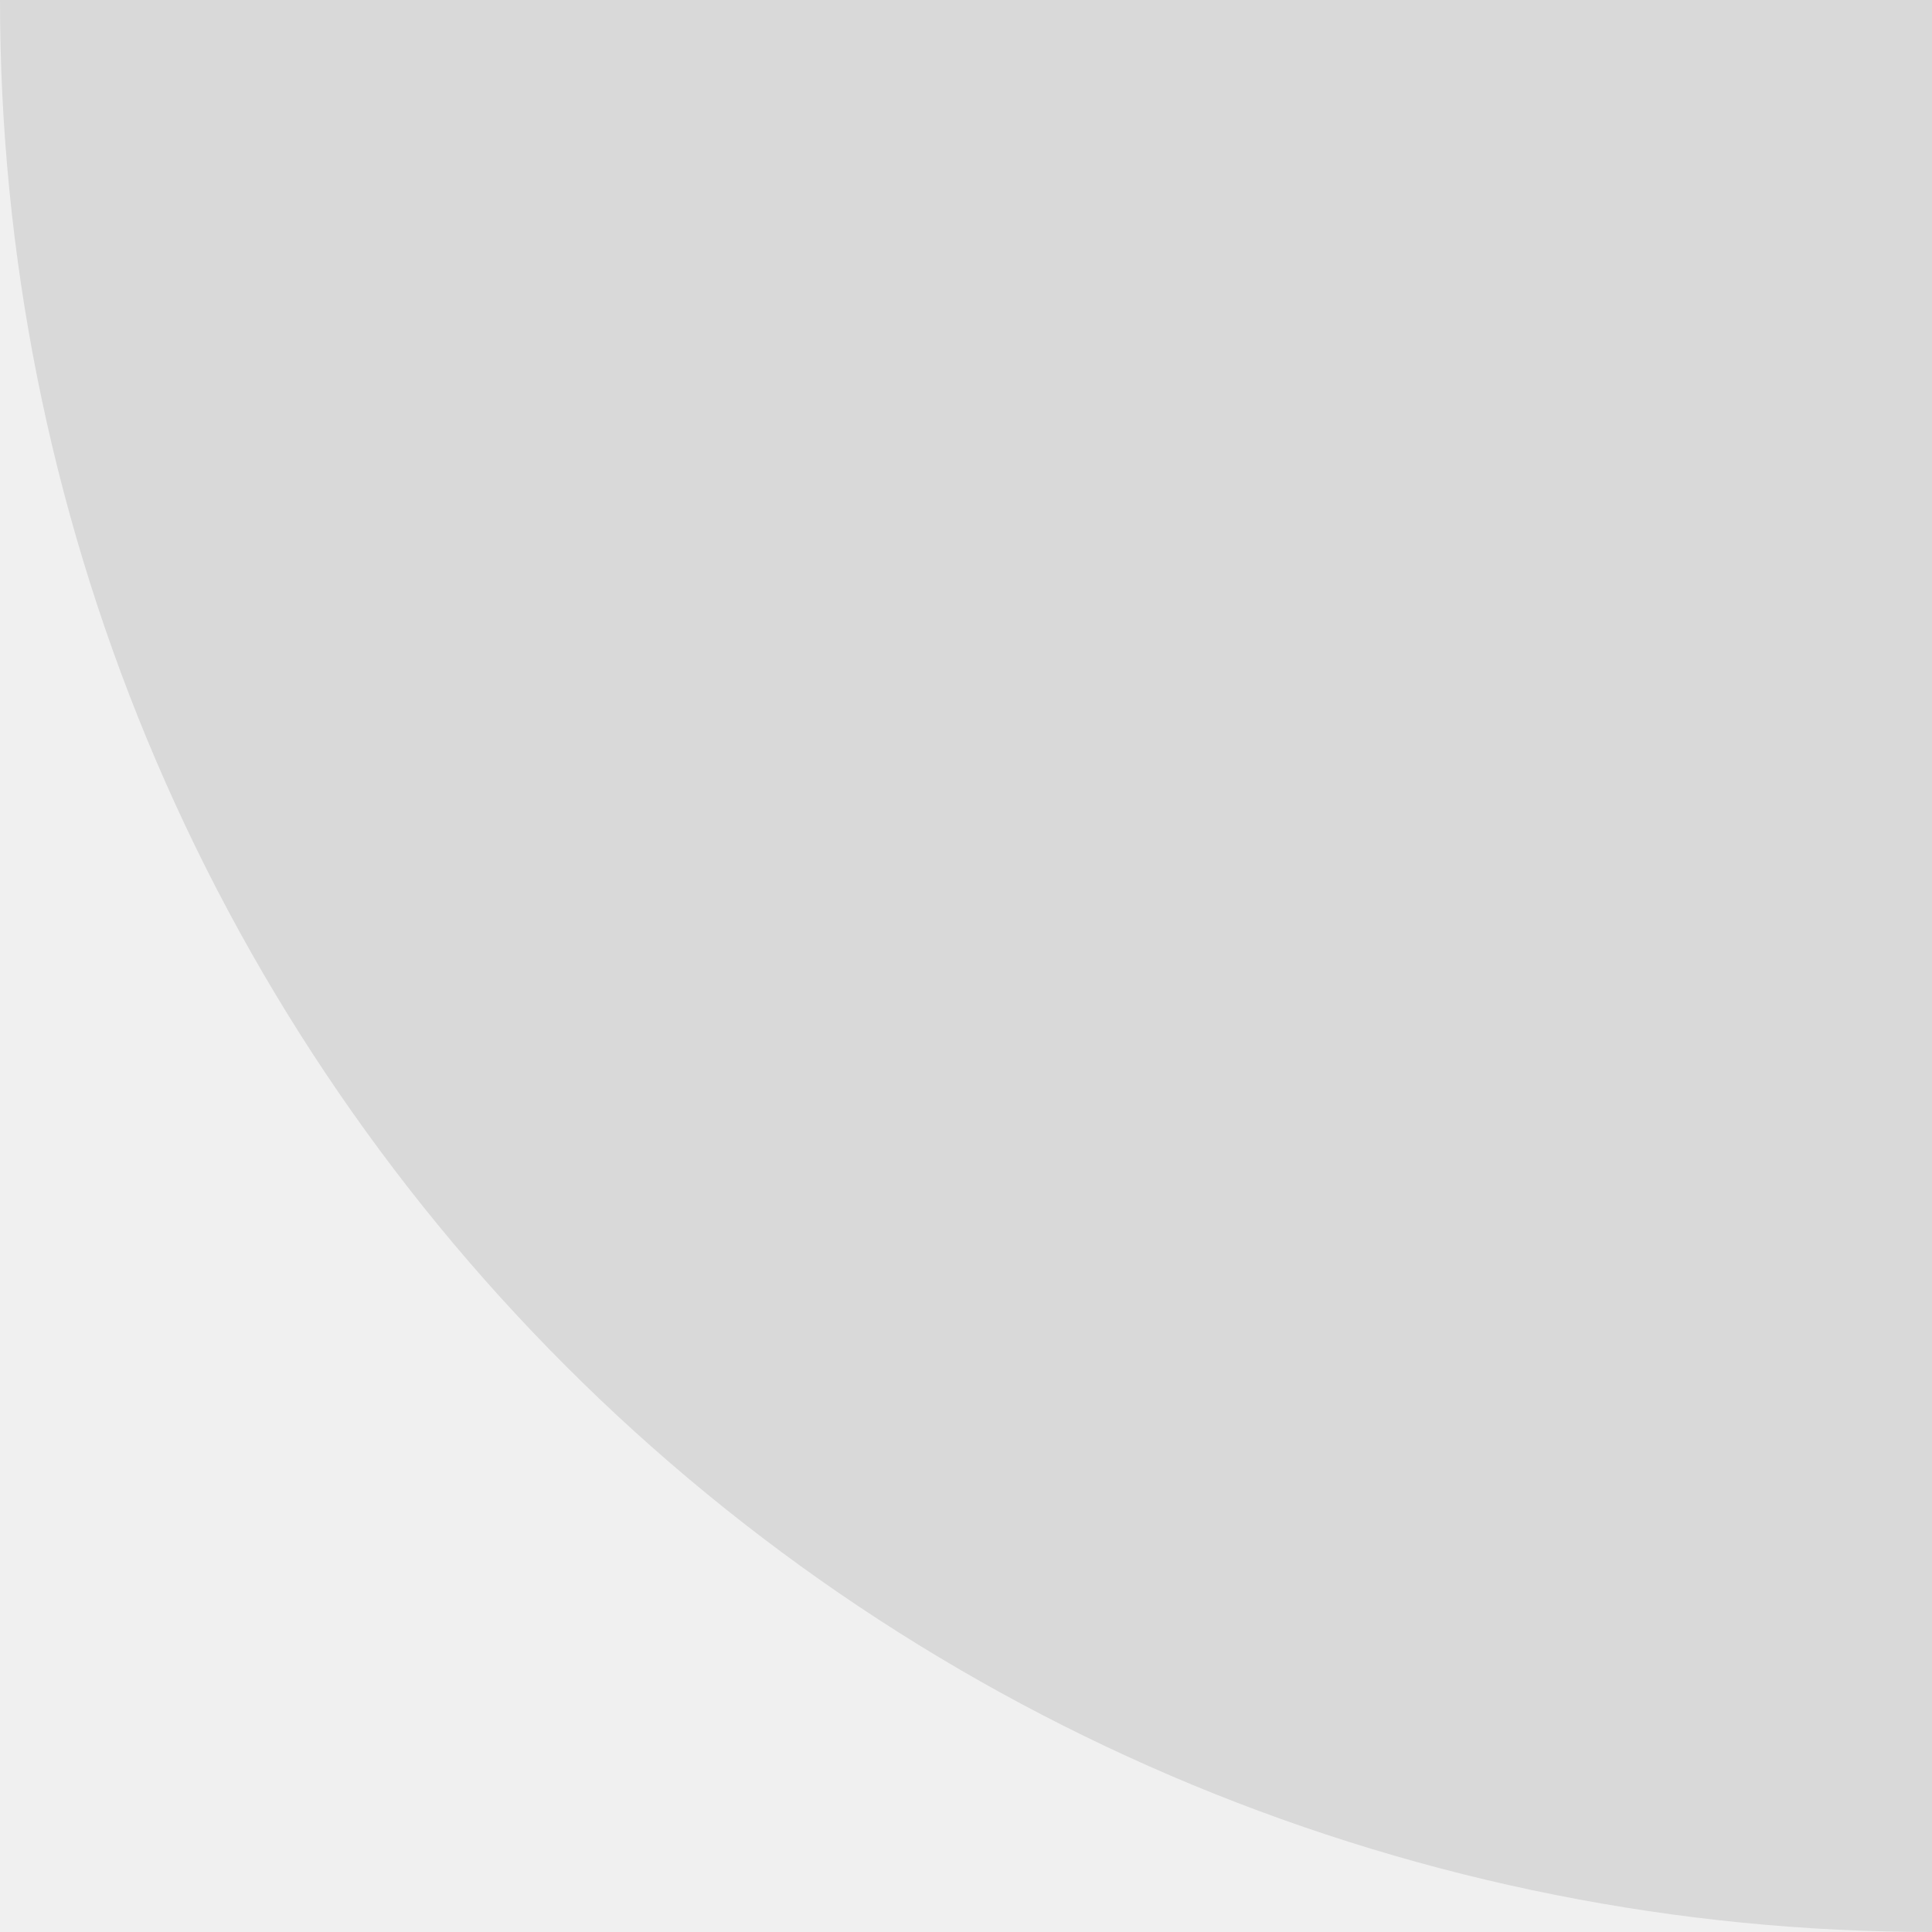
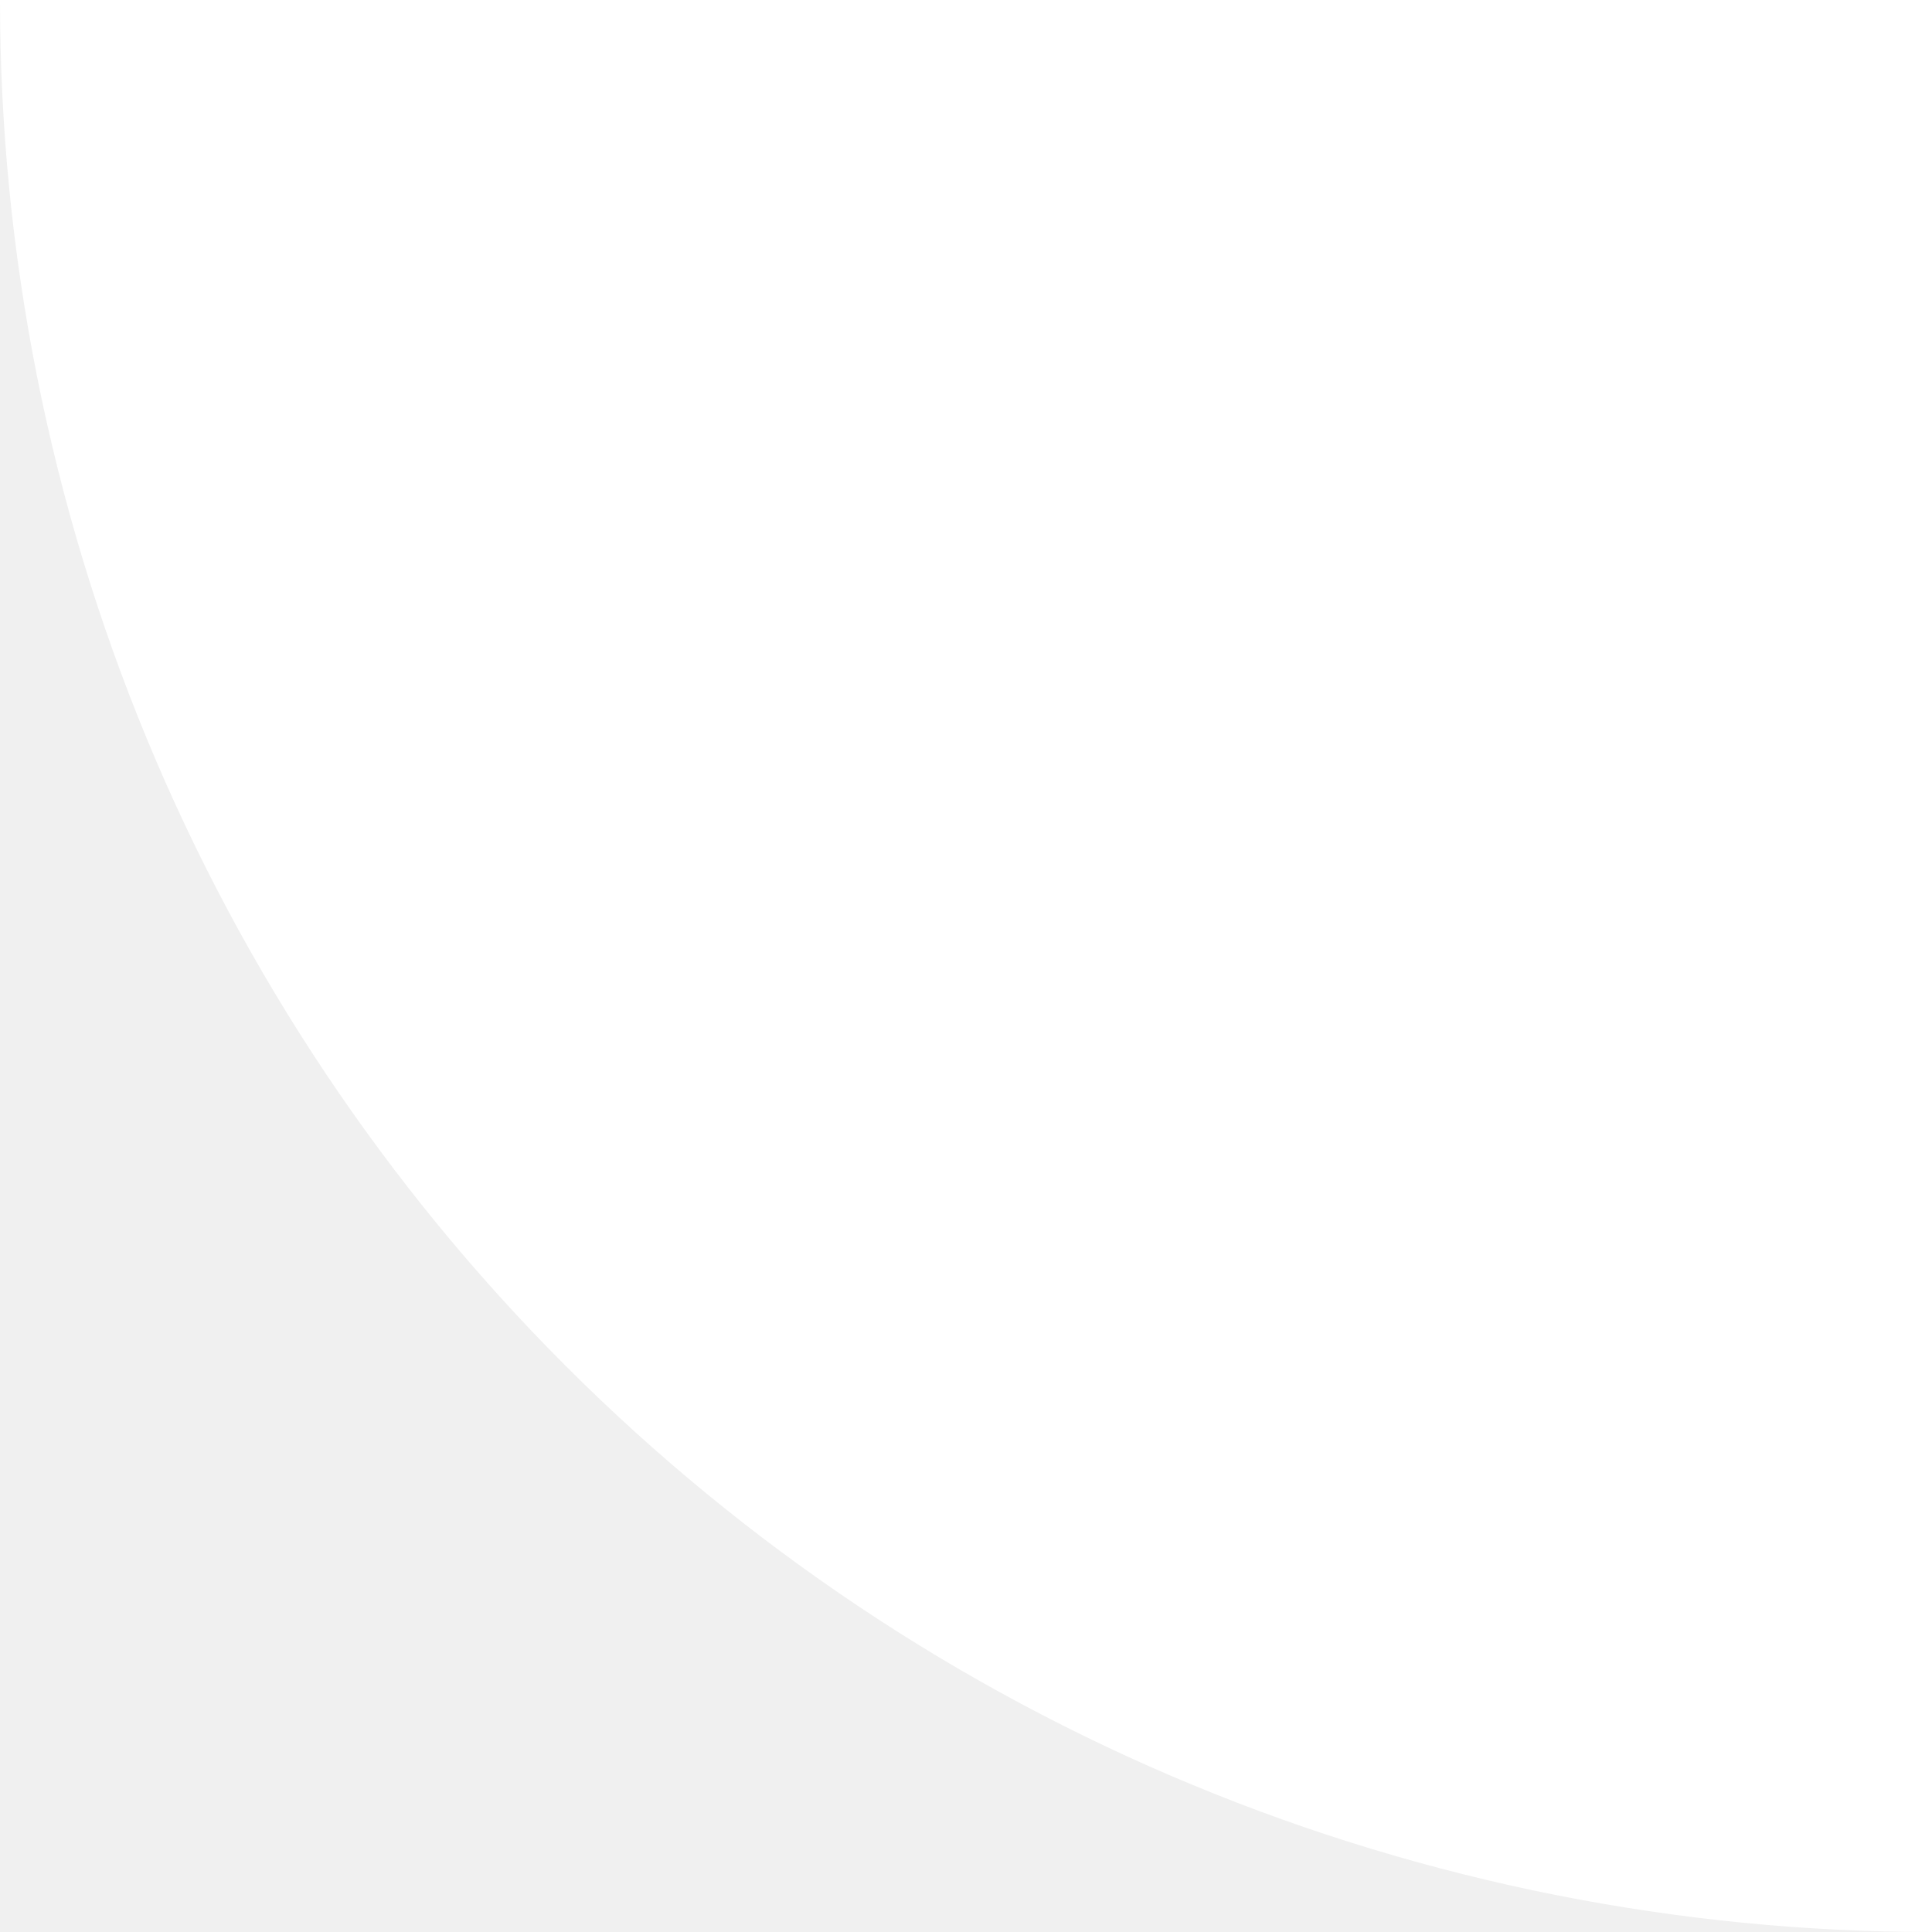
<svg xmlns="http://www.w3.org/2000/svg" preserveAspectRatio="none" overflow="visible" style="display: block;" width="32" height="32" viewBox="0 0 32 32" fill="none">
-   <path d="M0 -8.9018e-07C-3.67377e-07 4.202 0.828 8.363 2.436 12.246C4.044 16.128 6.401 19.656 9.373 22.627C12.344 25.599 15.872 27.956 19.754 29.564C23.637 31.172 27.798 32 32 32L32 1.90735e-06L0 -8.9018e-07Z" fill="#D9D9D9" />
+   <path d="M0 -8.9018e-07C-3.67377e-07 4.202 0.828 8.363 2.436 12.246C4.044 16.128 6.401 19.656 9.373 22.627C12.344 25.599 15.872 27.956 19.754 29.564C23.637 31.172 27.798 32 32 32L32 1.90735e-06L0 -8.9018e-07Z" fill="#FFFFFF" />
</svg>
